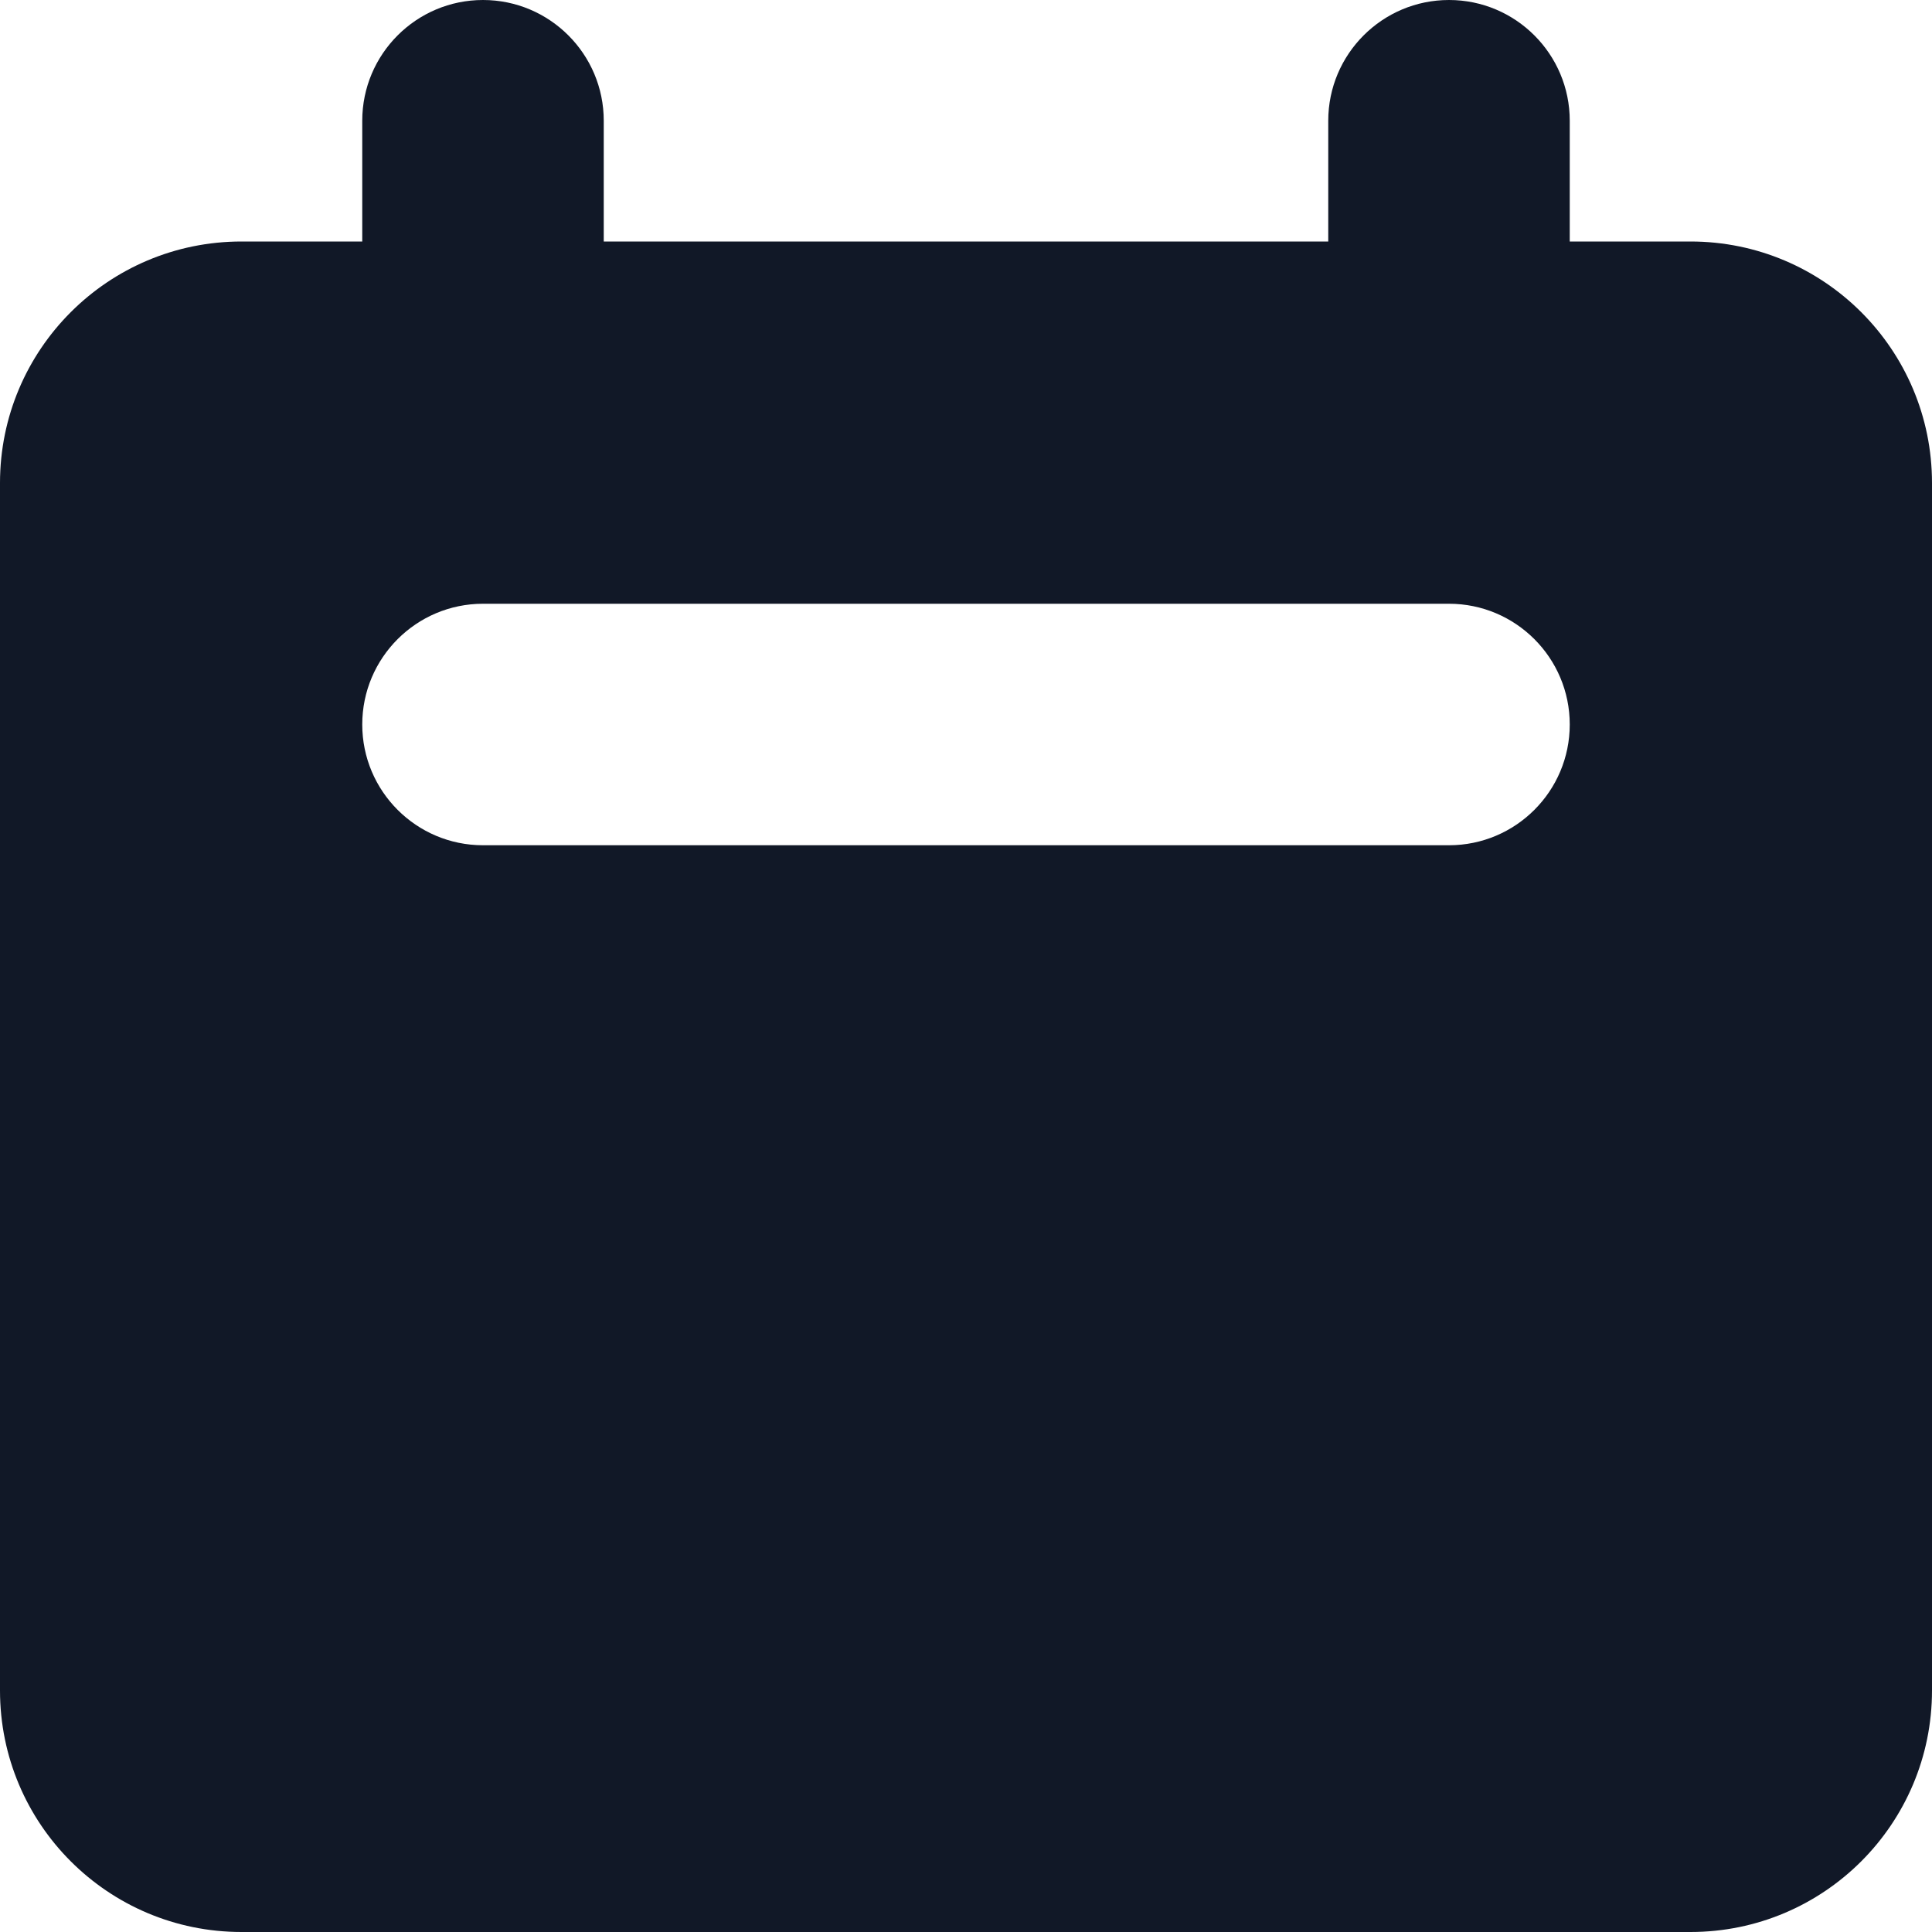
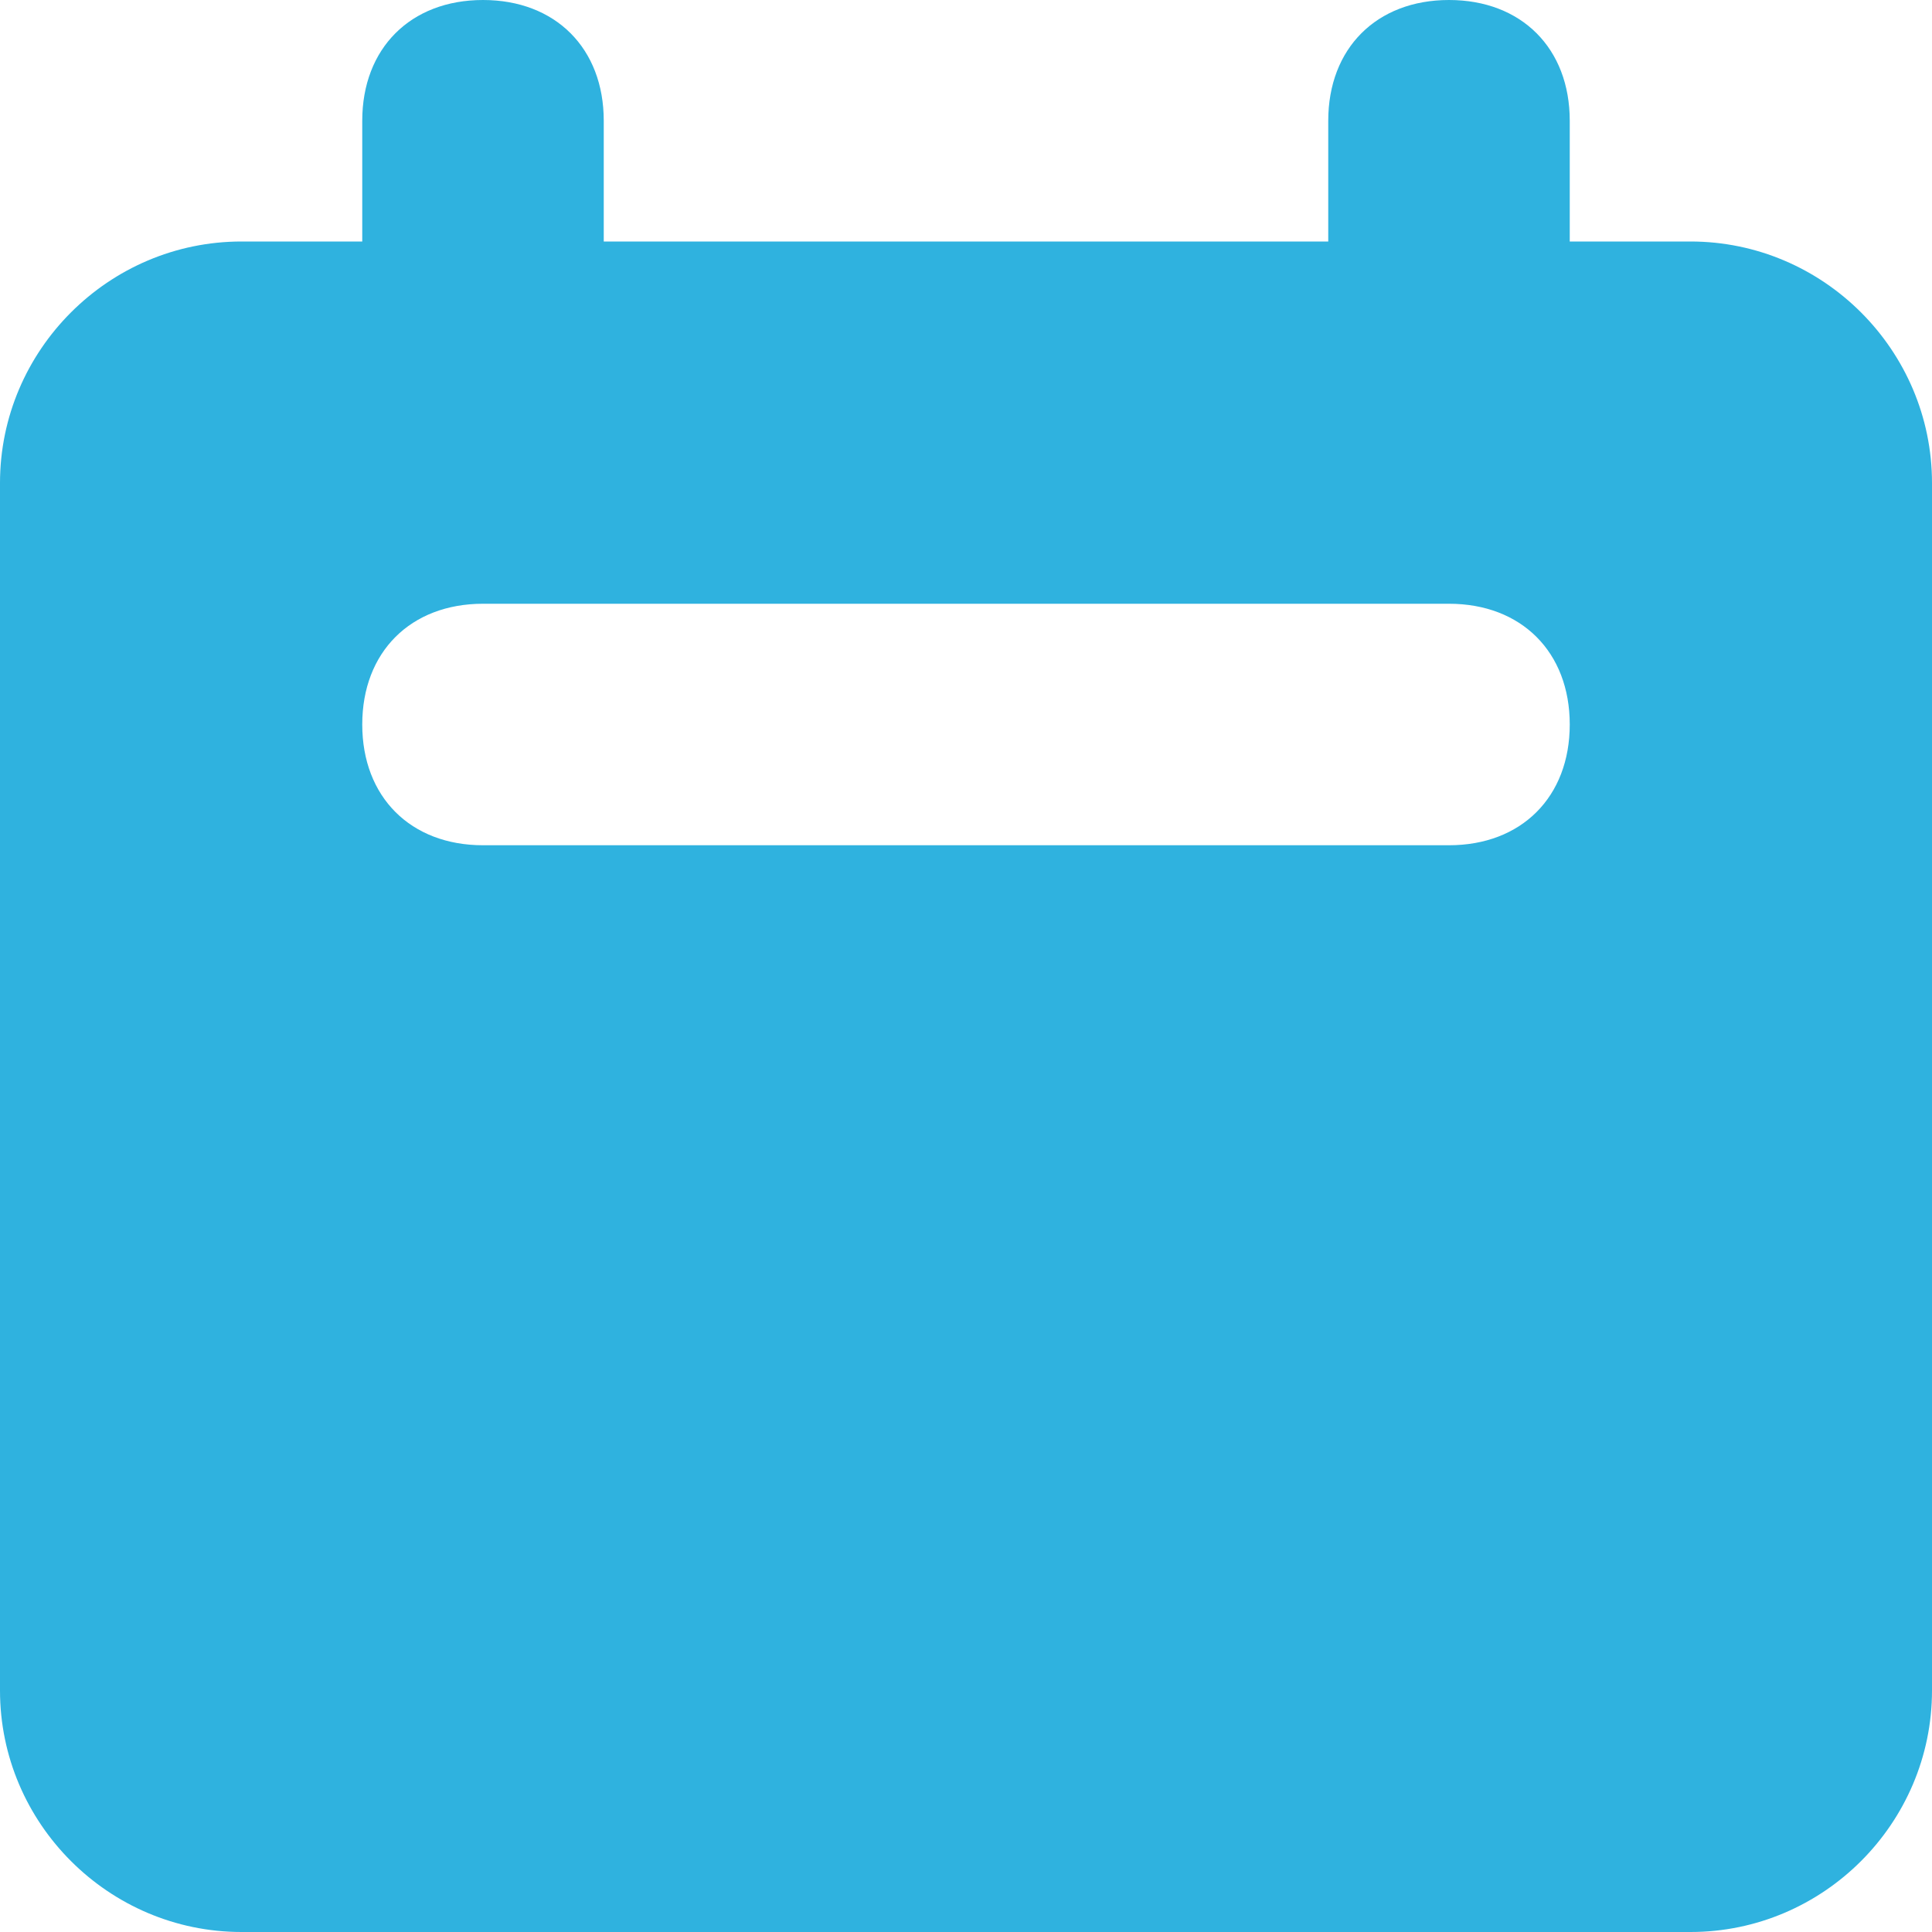
- <svg xmlns="http://www.w3.org/2000/svg" width="16" height="16" viewBox="0 0 16 16" fill="none">
-   <path fill-rule="evenodd" clip-rule="evenodd" d="M4 0C3.448 0 3 0.448 3 1V2H2C0.895 2 0 2.895 0 4V14C0 15.105 0.895 16 2 16H14C15.105 16 16 15.105 16 14V4C16 2.895 15.105 2 14 2H13V1C13 0.448 12.552 0 12 0C11.448 0 11 0.448 11 1V2H5V1C5 0.448 4.552 0 4 0ZM4 5C3.448 5 3 5.448 3 6C3 6.552 3.448 7 4 7H12C12.552 7 13 6.552 13 6C13 5.448 12.552 5 12 5H4Z" fill="#111827" />
+ <svg xmlns="http://www.w3.org/2000/svg" version="1.1" id="Layer_1" x="0px" y="0px" viewBox="0 0 16 16" style="enable-background:new 0 0 16 16;" xml:space="preserve">
+   <style type="text/css">
+ 	.st0{fill-rule:evenodd;clip-rule:evenodd;fill:#2FB2DF;}
+ </style>
+   <path class="st0" d="M4,0C3.4,0,3,0.4,3,1v1H2C0.9,2,0,2.9,0,4v10c0,1.1,0.9,2,2,2h12c1.1,0,2-0.9,2-2V4c0-1.1-0.9-2-2-2h-1V1  c0-0.6-0.4-1-1-1s-1,0.4-1,1v1H5V1C5,0.4,4.6,0,4,0z M4,5C3.4,5,3,5.4,3,6s0.4,1,1,1h8c0.6,0,1-0.4,1-1s-0.4-1-1-1H4z" />
</svg>
